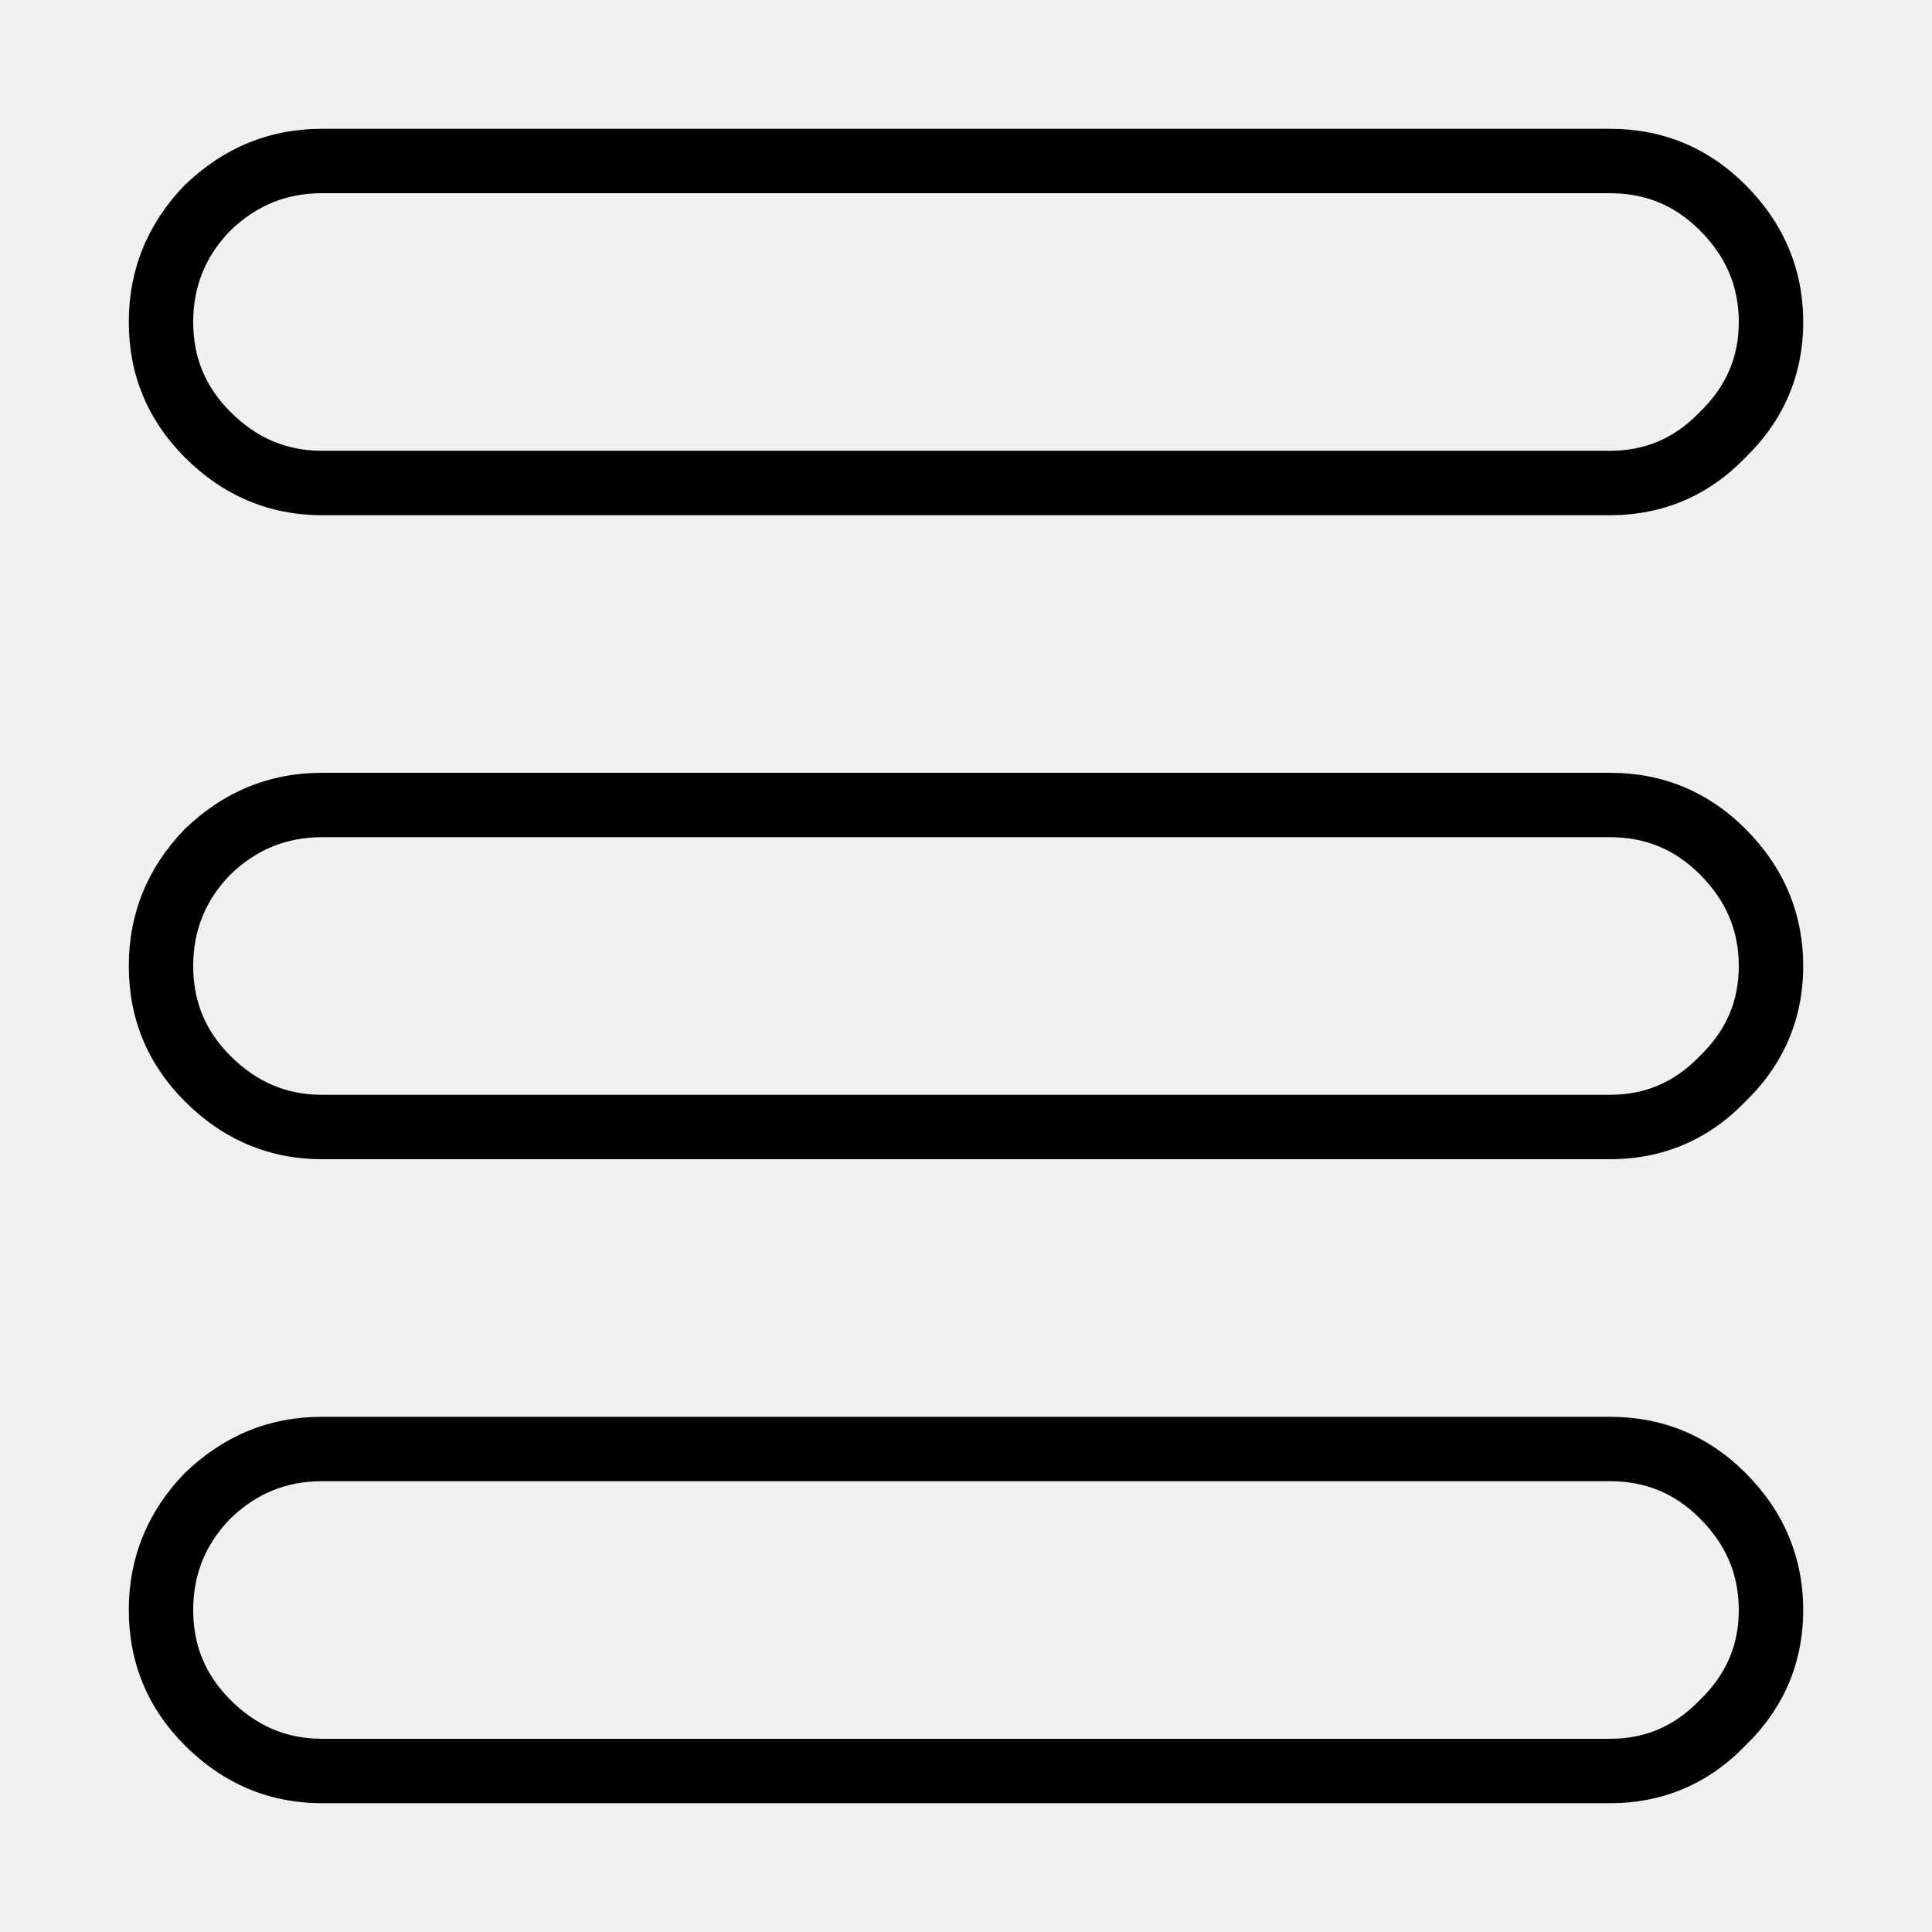
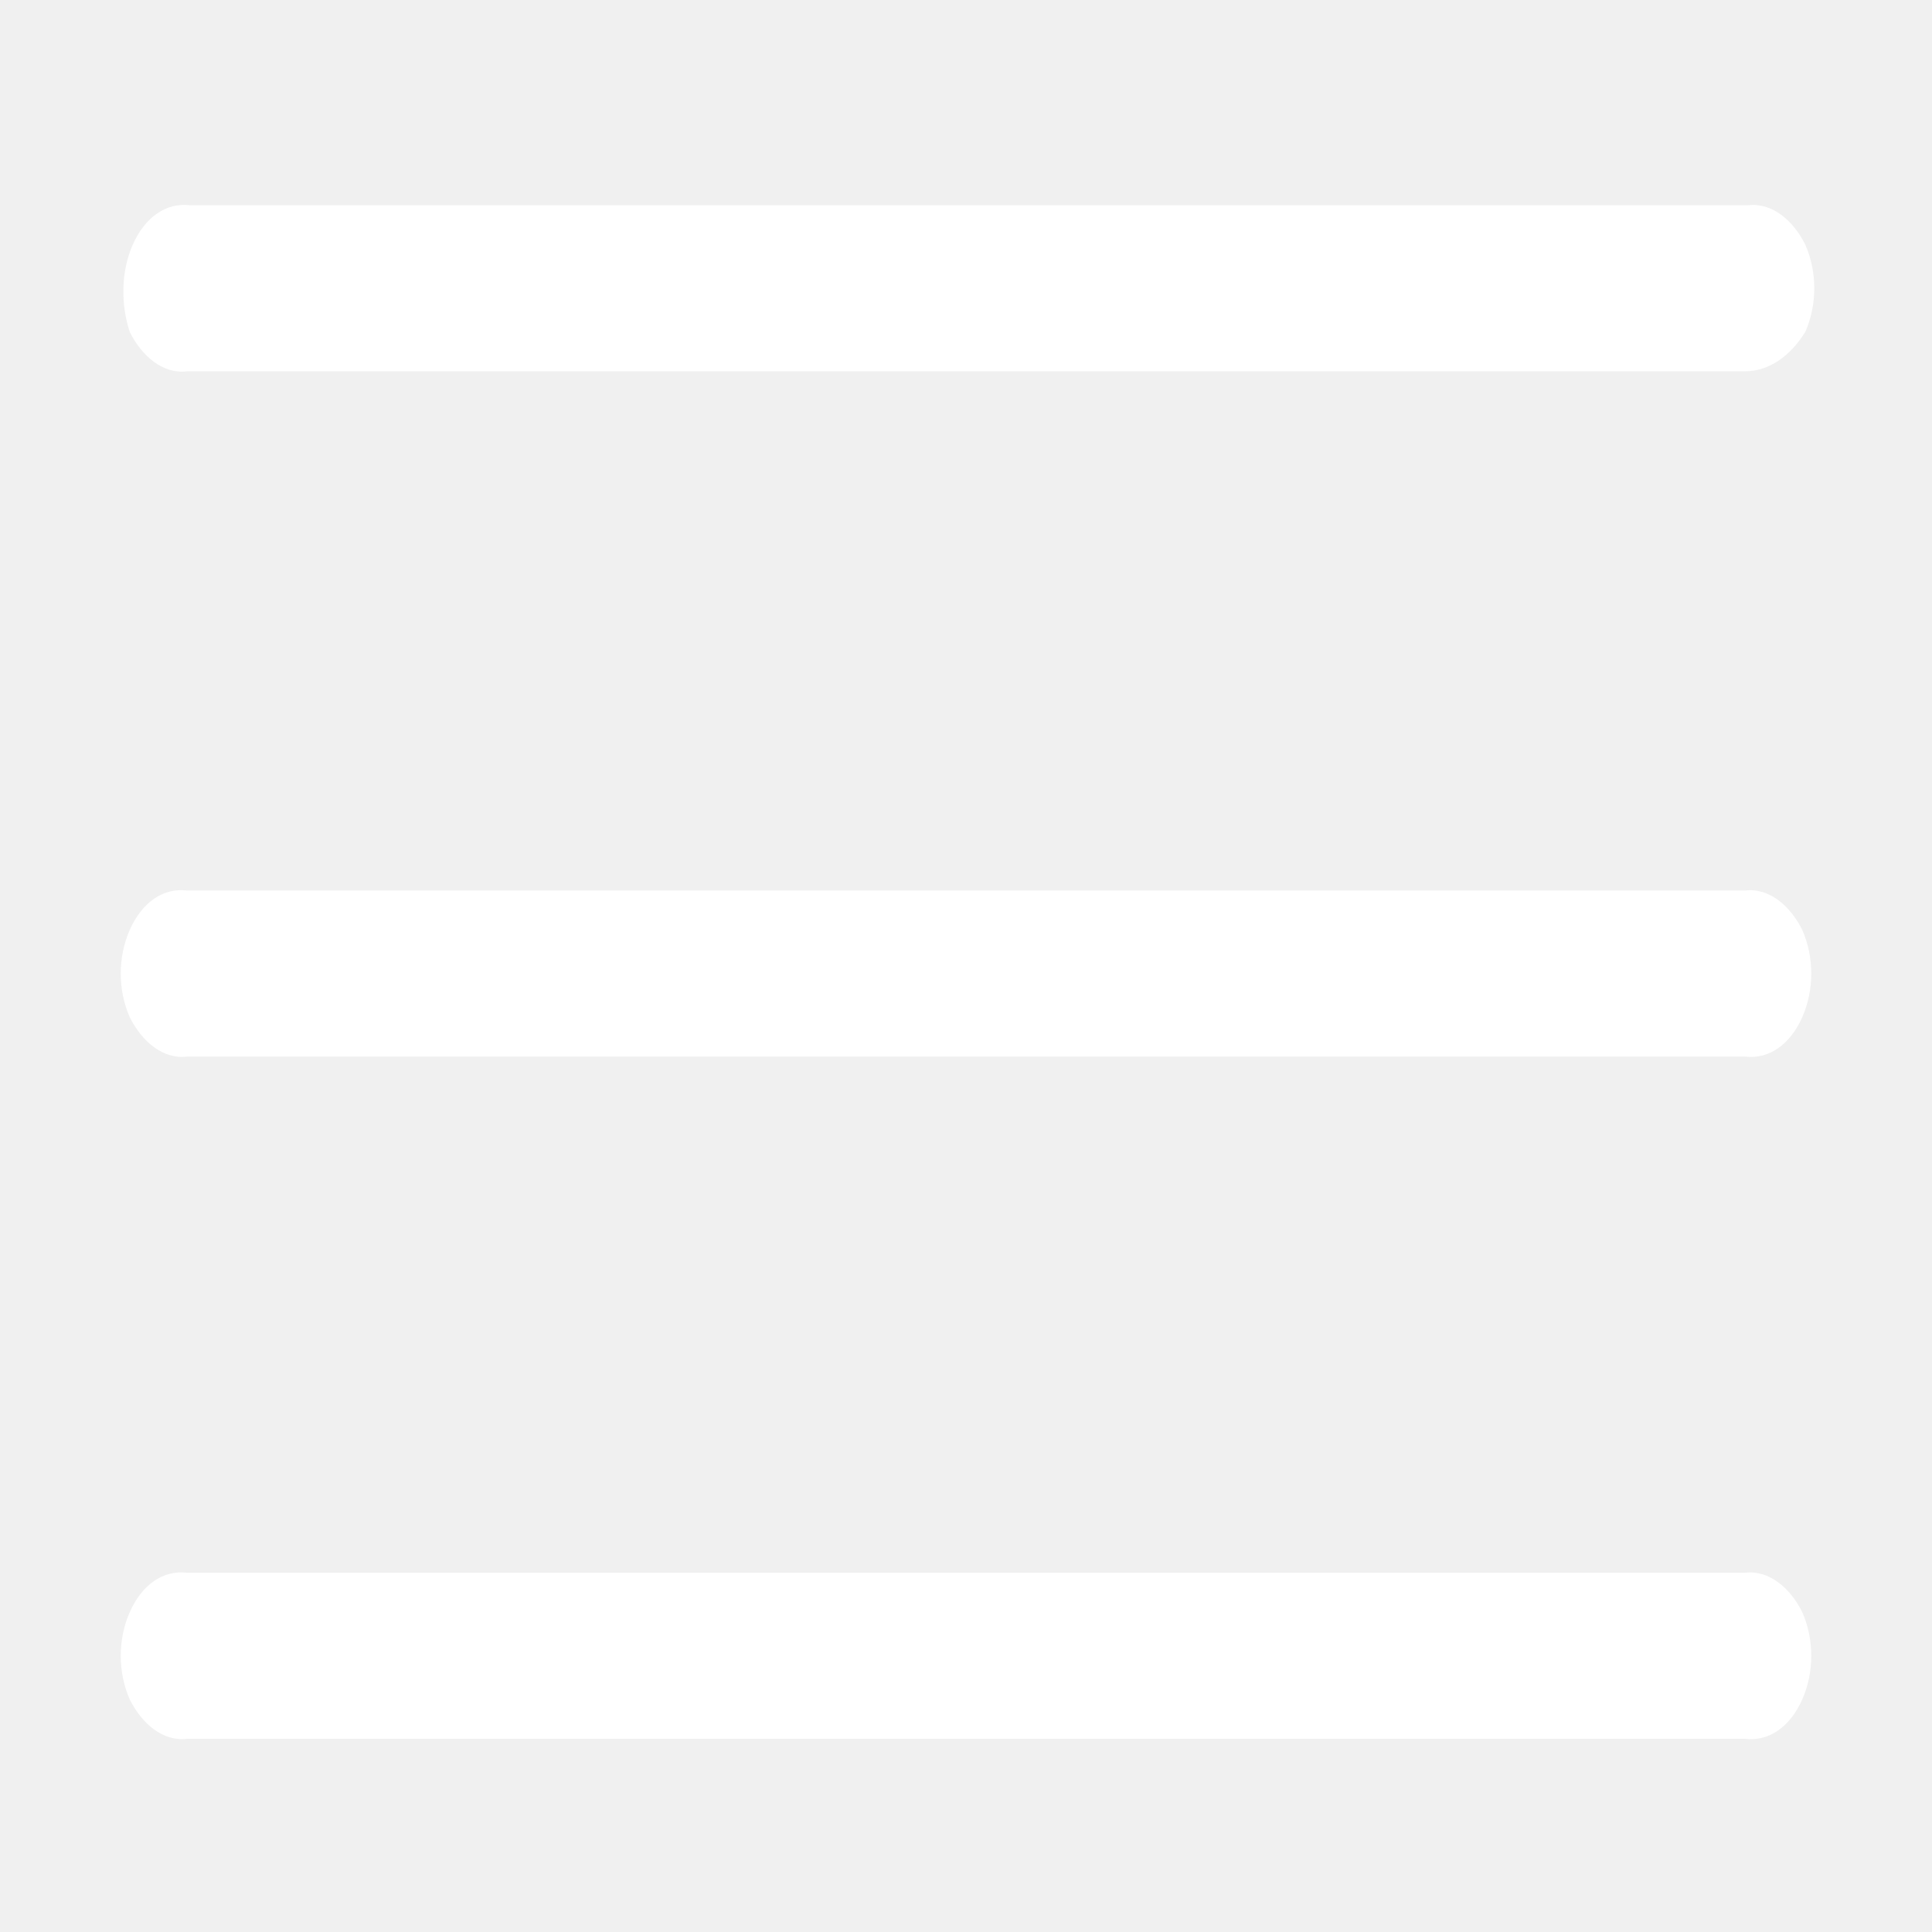
- <svg xmlns="http://www.w3.org/2000/svg" t="1677668515029" class="icon" viewBox="0 0 1024 1024" version="1.1" p-id="2775" width="200" height="200">
-   <path d="M853.333 955.733H170.667c-27.904 0-52.343-10.308-72.653-30.601C78.268 905.404 68.267 881.254 68.267 853.333c0-27.802 9.95-52.19 29.542-72.448C118.477 760.883 142.848 750.933 170.667 750.933h682.667c27.921 0 52.087 10.018 71.799 29.747C945.425 800.99 955.733 825.429 955.733 853.333c0 28.023-10.359 52.258-30.805 72.004C905.591 945.374 881.357 955.733 853.333 955.733zM170.667 785.067c-18.91 0-34.85 6.519-48.708 19.951C108.919 818.5 102.4 834.441 102.4 853.333c0 18.79 6.451 34.389 19.746 47.667C136.021 914.859 151.876 921.6 170.667 921.6h682.667c18.671 0 34.202-6.673 47.462-20.395C914.927 887.535 921.6 872.004 921.6 853.333c0-18.79-6.741-34.645-20.599-48.521C887.723 791.535 872.141 785.067 853.333 785.067H170.667z m682.667-170.667H170.667c-27.904 0-52.343-10.308-72.653-30.601C78.268 564.07 68.267 539.921 68.267 512c0-27.802 9.95-52.173 29.542-72.448C118.494 419.55 142.865 409.6 170.667 409.6h682.667c27.921 0 52.07 10.001 71.799 29.747C945.425 459.657 955.733 484.096 955.733 512c0 28.023-10.359 52.258-30.805 72.004C905.591 604.041 881.357 614.4 853.333 614.4zM170.667 443.733c-18.893 0-34.85 6.519-48.708 19.951C108.919 477.15 102.4 493.107 102.4 512c0 18.79 6.451 34.389 19.746 47.667C136.021 573.525 151.876 580.267 170.667 580.267h682.667c18.671 0 34.202-6.673 47.462-20.395C914.927 546.202 921.6 530.671 921.6 512c0-18.79-6.741-34.645-20.599-48.521C887.723 450.185 872.124 443.733 853.333 443.733H170.667z m682.667-170.667H170.667c-27.904 0-52.343-10.291-72.653-30.601C78.268 222.737 68.267 198.588 68.267 170.667c0-27.802 9.95-52.173 29.542-72.448C118.494 78.217 142.865 68.267 170.667 68.267h682.667c27.921 0 52.07 10.001 71.799 29.747C945.425 118.323 955.733 142.763 955.733 170.667c0 28.023-10.359 52.241-30.805 72.004C905.591 262.707 881.357 273.067 853.333 273.067zM170.667 102.4c-18.893 0-34.85 6.519-48.708 19.951C108.919 135.817 102.4 151.774 102.4 170.667c0 18.79 6.451 34.389 19.746 47.65C136.021 232.192 151.876 238.933 170.667 238.933h682.667c18.671 0 34.202-6.673 47.462-20.395C914.927 204.851 921.6 189.338 921.6 170.667c0-18.79-6.741-34.645-20.599-48.521C887.723 108.851 872.124 102.4 853.333 102.4H170.667z" p-id="2776" />
+ <svg xmlns="http://www.w3.org/2000/svg" t="1677671749386" class="icon" viewBox="0 0 1024 1024" version="1.1" p-id="11490" width="200" height="200">
+   <path d="M924.8 921.6H99.2c-12.8 1.6-24-8-30.4-20.8-6.4-14.4-6.4-32 0-46.4 6.4-14.4 17.6-22.4 30.4-20.8h825.6c12.8-1.6 24 8 30.4 20.8 6.4 14.4 6.4 32 0 46.4-6.4 14.4-17.6 22.4-30.4 20.8z m0-361.6H99.2c-12.8 1.6-24-8-30.4-20.8-6.4-14.4-6.4-32 0-46.4s17.6-22.4 30.4-20.8h825.6c12.8-1.6 24 8 30.4 20.8 6.4 14.4 6.4 32 0 46.4-6.4 14.4-17.6 22.4-30.4 20.8z m0-363.2H99.2c-12.8 1.6-24-8-30.4-20.8-4.8-14.4-4.8-32 1.6-46.4s17.6-22.4 30.4-20.8h825.6c12.8-1.6 24 8 30.4 20.8 6.4 14.4 6.4 32 0 46.4-8 12.8-19.2 20.8-32 20.8z" fill="white" p-id="11491" />
</svg>
